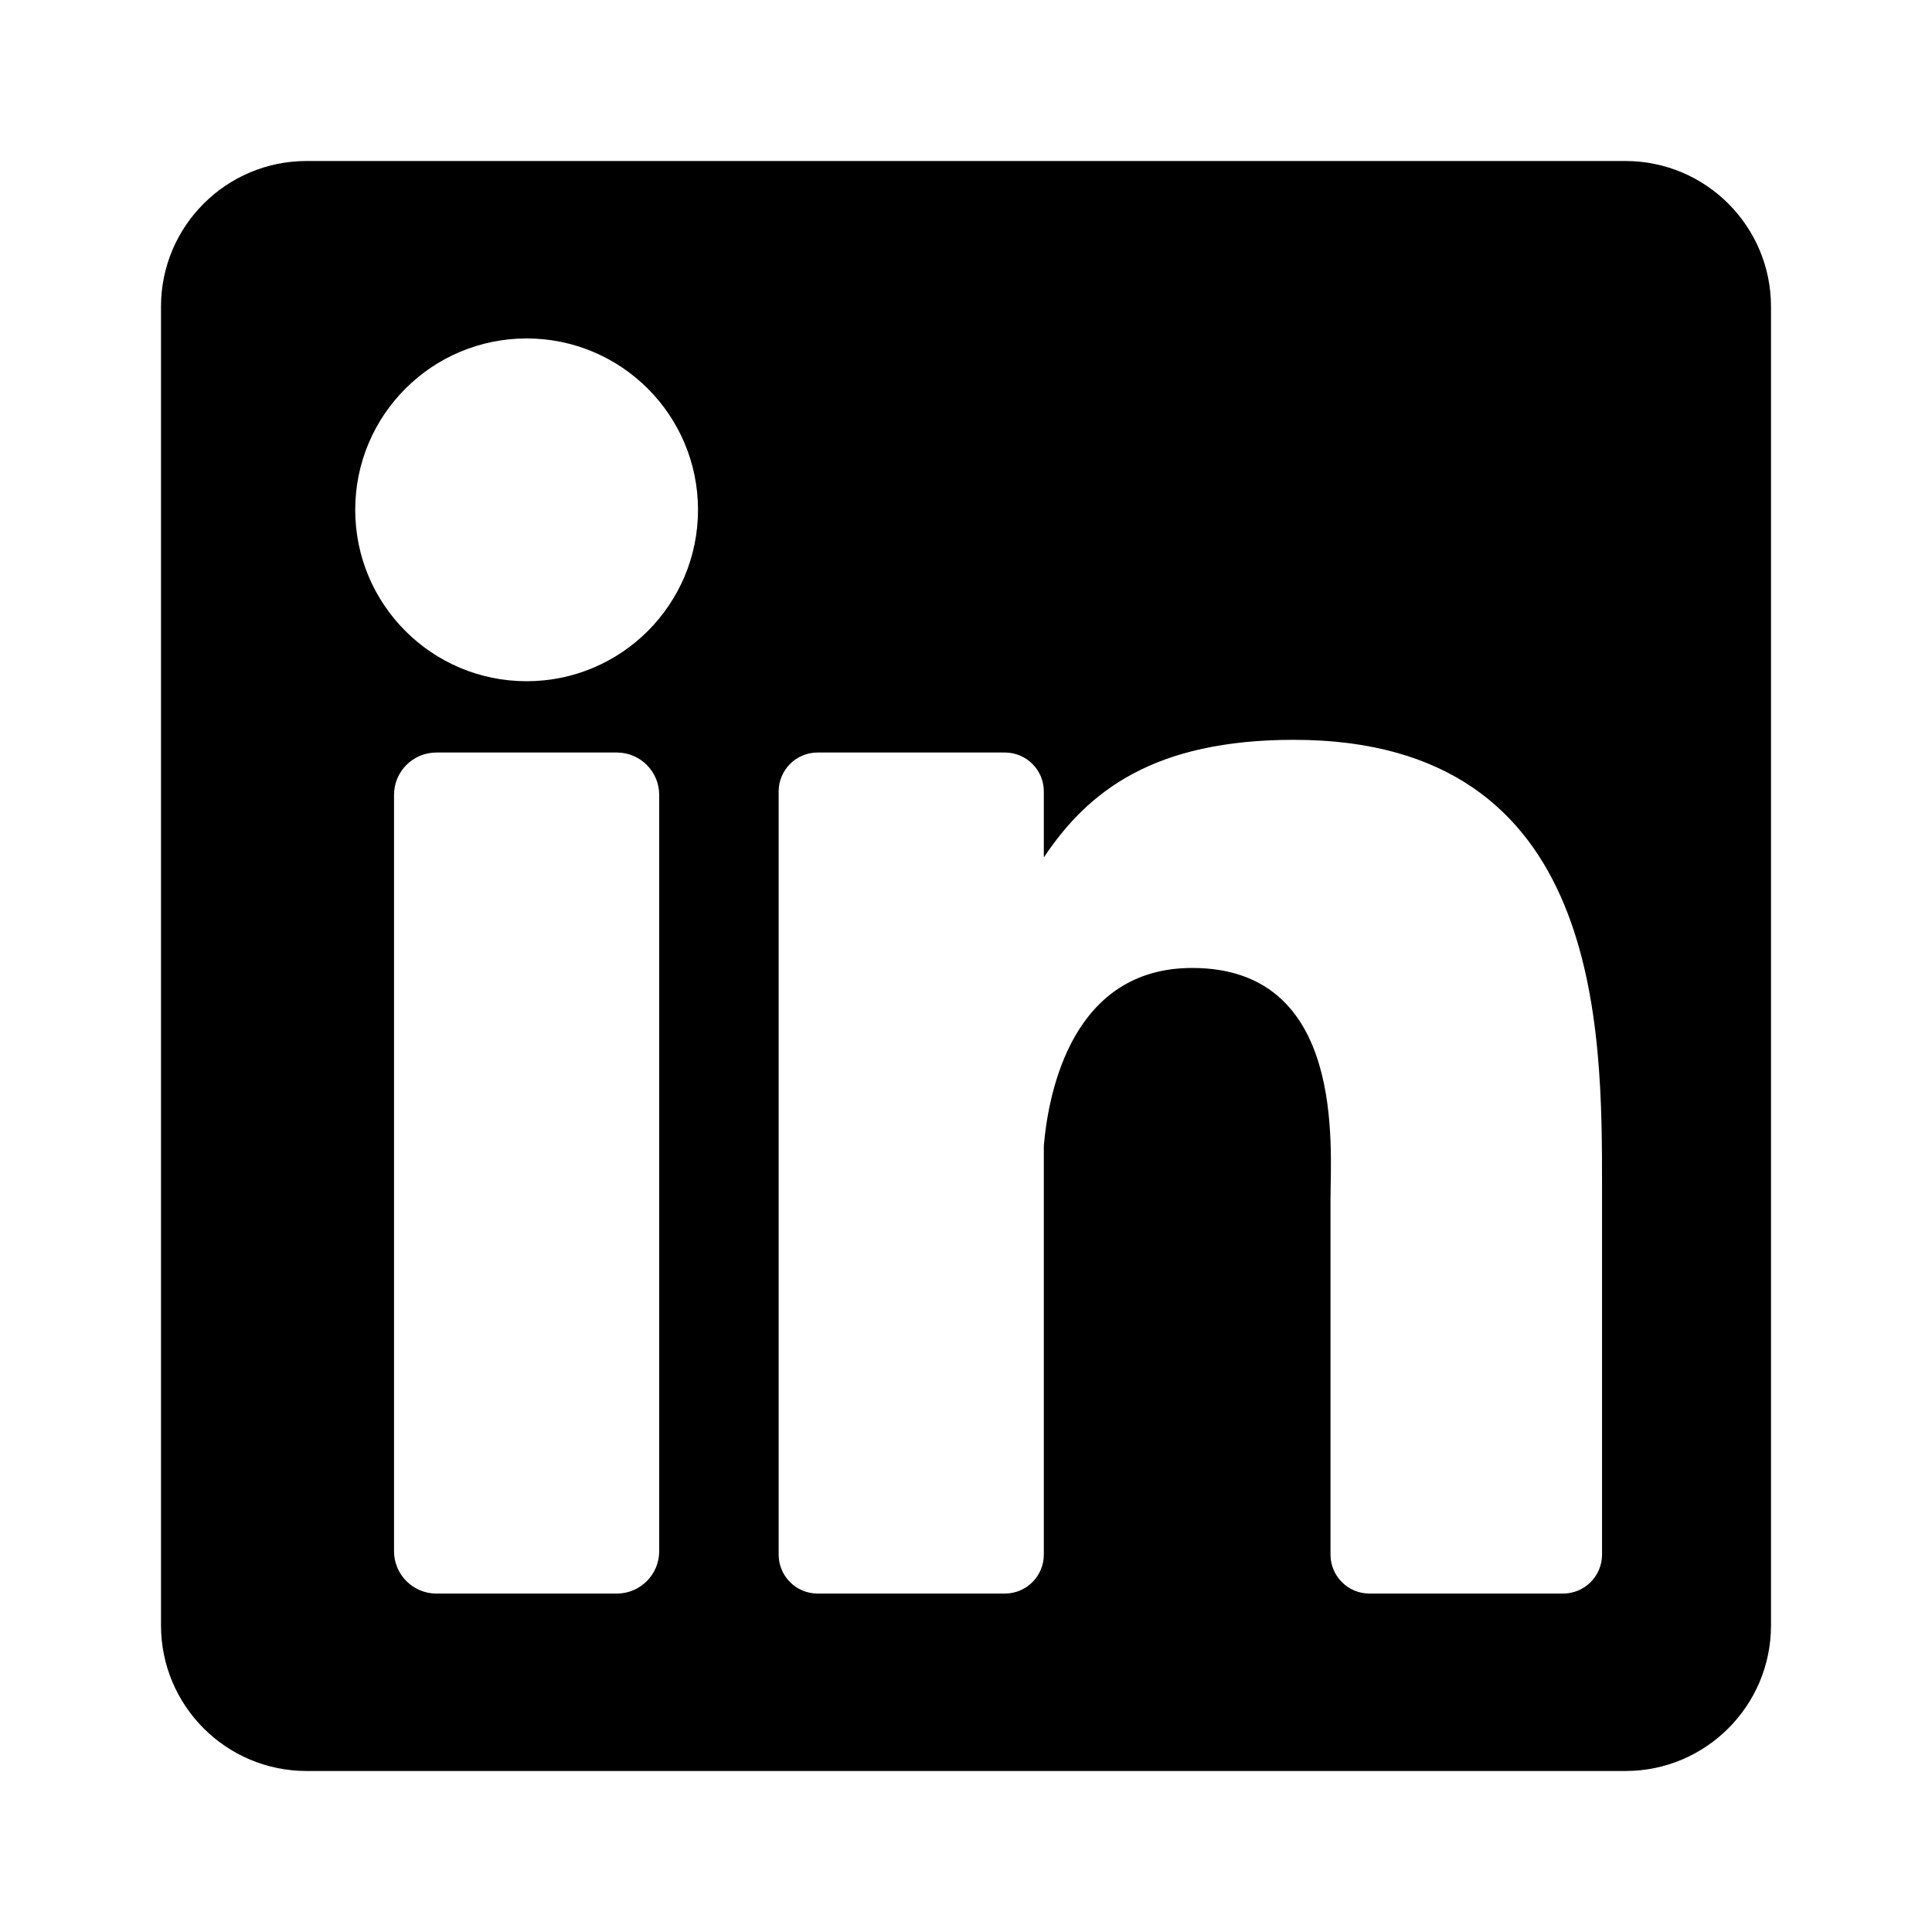
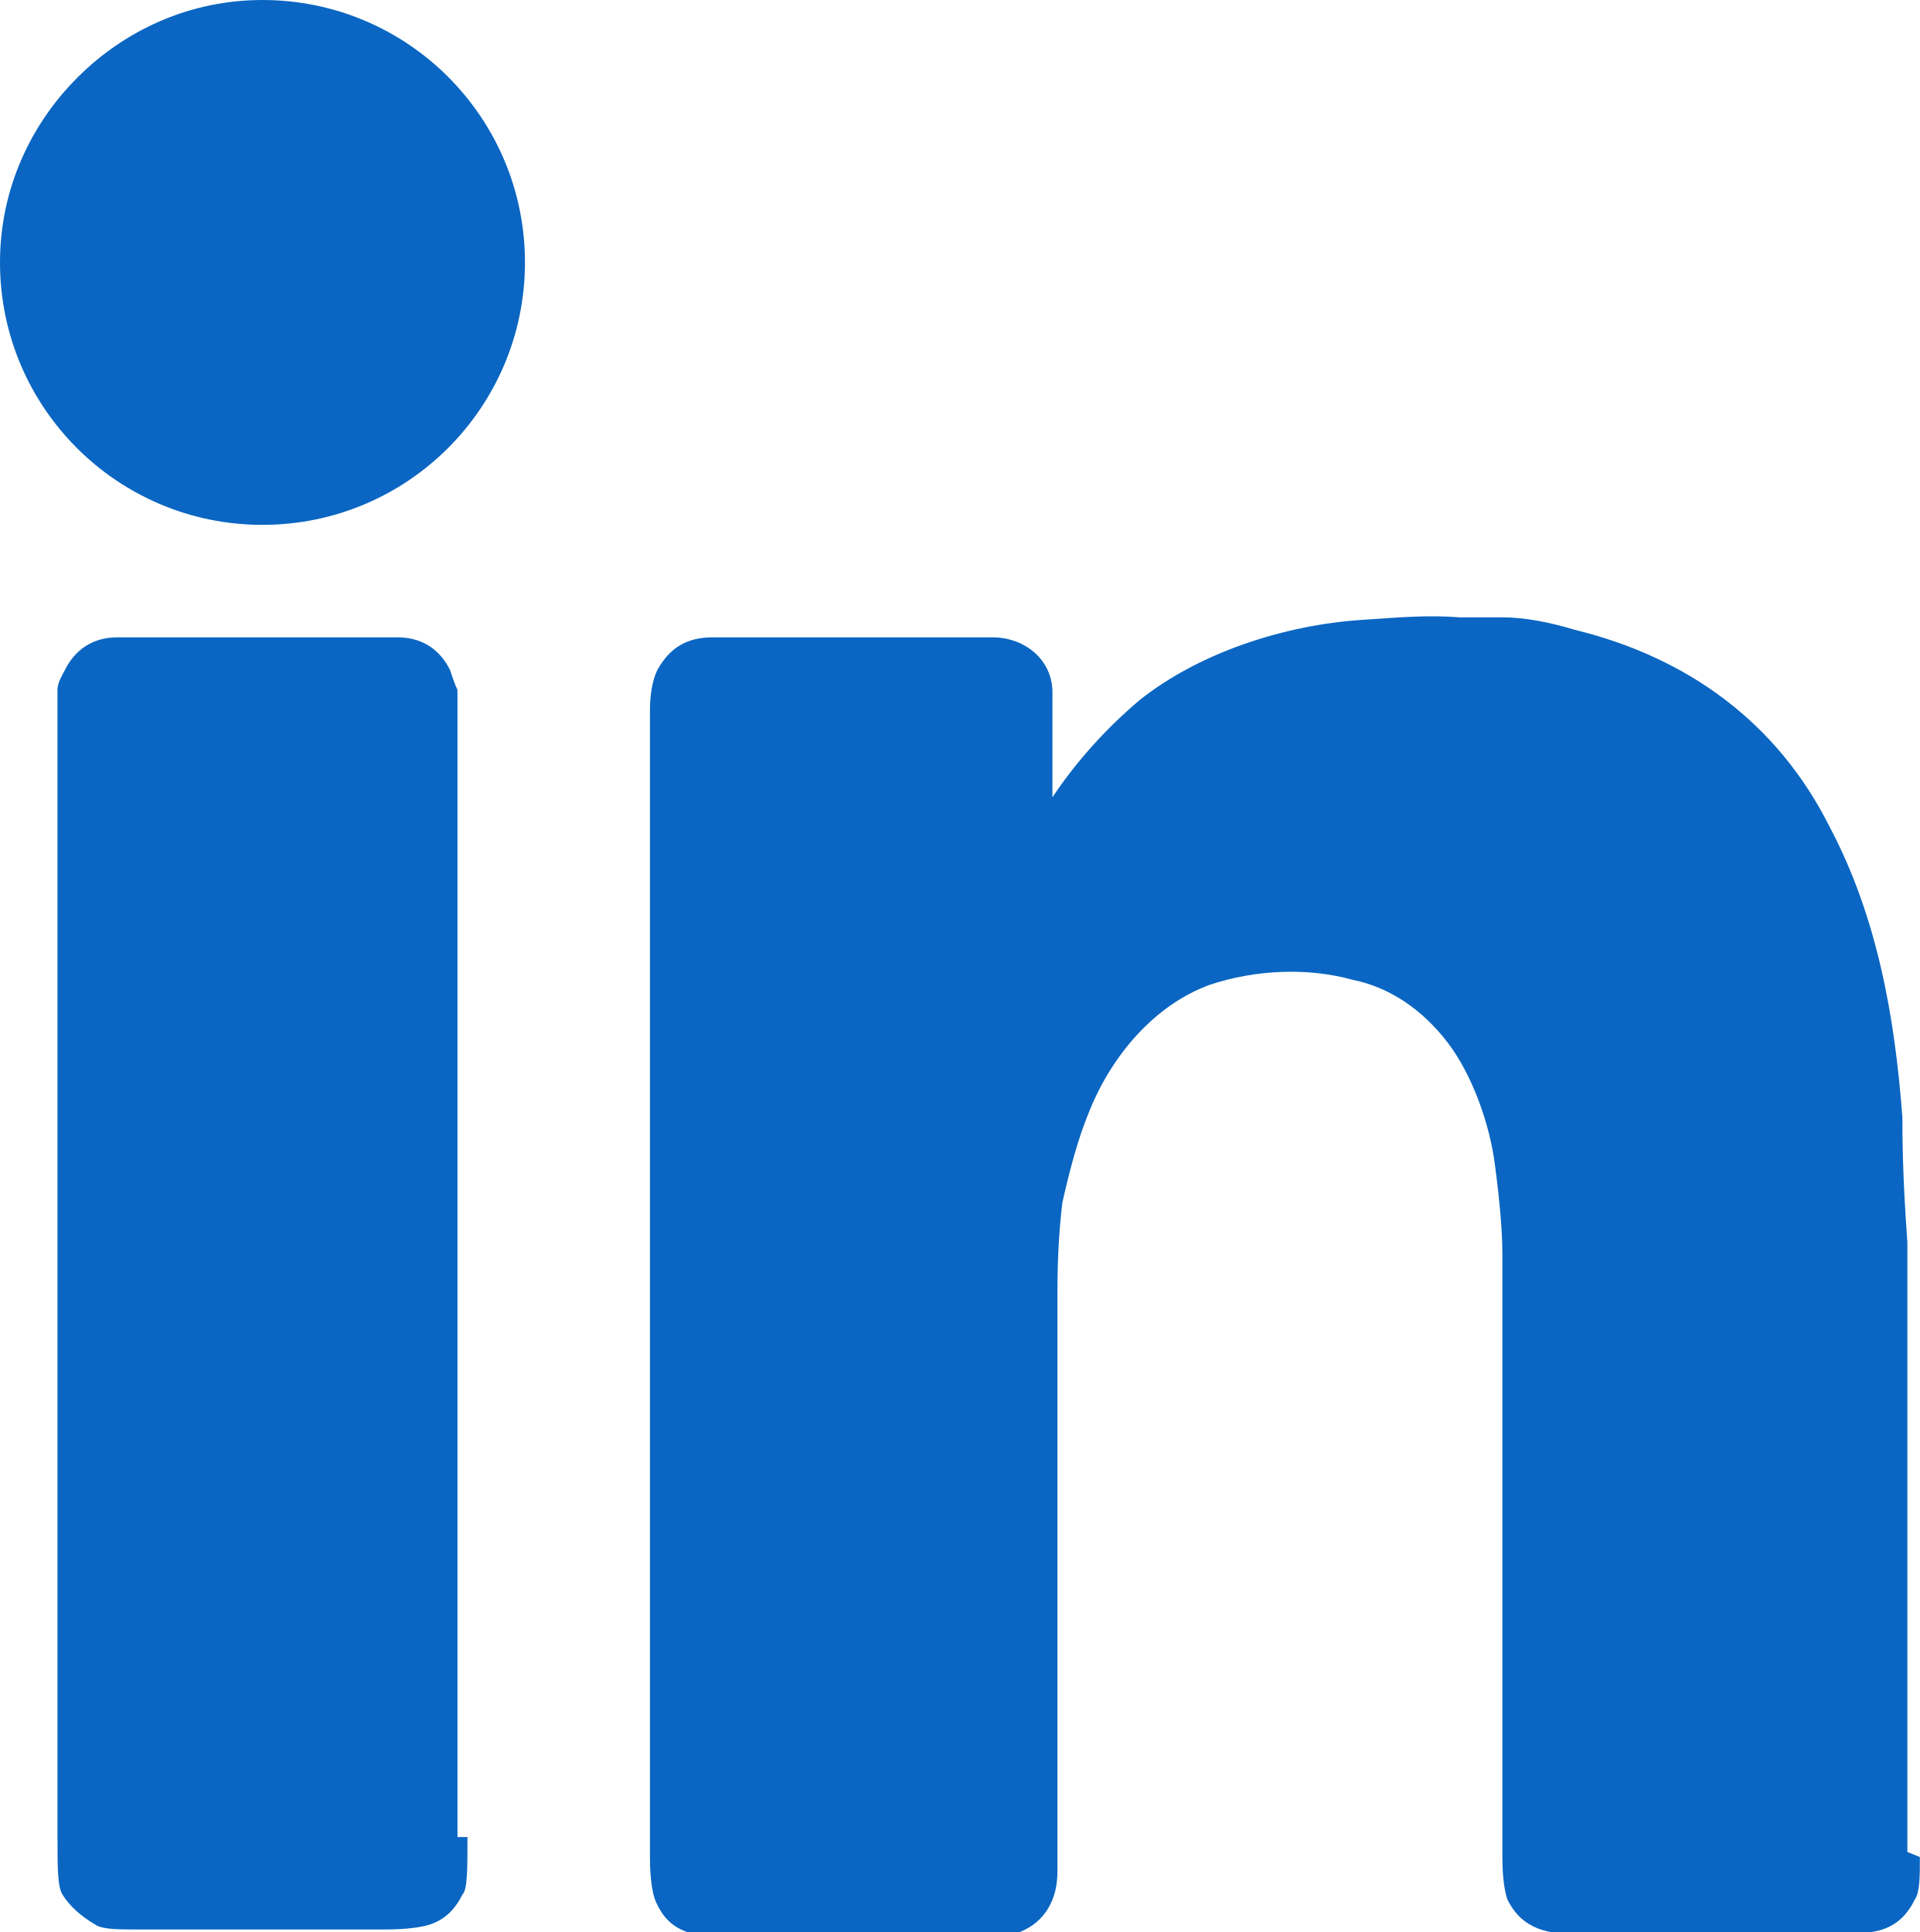
- <svg xmlns="http://www.w3.org/2000/svg" height="64px" width="64px" version="1.1" id="Layer_1" viewBox="-38.2 -38.2 458.40 458.40" xml:space="preserve" fill="#000000" stroke="#000000" transform="matrix(1, 0, 0, 1, 0, 0)rotate(0)" stroke-width="0.004">
-   <g id="SVGRepo_bgCarrier" stroke-width="0" />
-   <g id="SVGRepo_tracerCarrier" stroke-linecap="round" stroke-linejoin="round" stroke="#CCCCCC" stroke-width="4.584" />
-   <g id="SVGRepo_iconCarrier">
-     <path style="fill:#000000;" d="M347.445,0H34.555C15.471,0,0,15.471,0,34.555v312.889C0,366.529,15.471,382,34.555,382h312.889 C366.529,382,382,366.529,382,347.444V34.555C382,15.471,366.529,0,347.445,0z M118.207,329.844c0,5.554-4.502,10.056-10.056,10.056 H65.345c-5.554,0-10.056-4.502-10.056-10.056V150.403c0-5.554,4.502-10.056,10.056-10.056h42.806 c5.554,0,10.056,4.502,10.056,10.056V329.844z M86.748,123.432c-22.459,0-40.666-18.207-40.666-40.666S64.289,42.1,86.748,42.1 s40.666,18.207,40.666,40.666S109.208,123.432,86.748,123.432z M341.91,330.654c0,5.106-4.14,9.246-9.246,9.246H286.73 c-5.106,0-9.246-4.14-9.246-9.246v-84.168c0-12.556,3.683-55.021-32.813-55.021c-28.309,0-34.051,29.066-35.204,42.11v97.079 c0,5.106-4.139,9.246-9.246,9.246h-44.426c-5.106,0-9.246-4.14-9.246-9.246V149.593c0-5.106,4.14-9.246,9.246-9.246h44.426 c5.106,0,9.246,4.14,9.246,9.246v15.655c10.497-15.753,26.097-27.912,59.312-27.912c73.552,0,73.131,68.716,73.131,106.472 L341.91,330.654L341.91,330.654z" />
+ <svg xmlns="http://www.w3.org/2000/svg" id="Layer_2" data-name="Layer 2" viewBox="0 0 7.68 7.73">
+   <defs>
+     <style>
+       .cls-1 {
+         fill: #0a66c2;
+       }
+     </style>
+   </defs>
+   <g id="Layer_1-2" data-name="Layer 1">
+     <g>
+       <path class="cls-1" d="M7.68,7.43c0,.08,0,.14-.02.17-.03.06-.07.1-.13.12-.03.01-.09.02-.18.02-.36,0-.7,0-1.02,0-.14,0-.24-.02-.3-.14-.01-.03-.02-.08-.02-.17,0-1.06,0-1.86,0-2.41,0-.09-.01-.21-.03-.36-.02-.16-.09-.36-.19-.49-.1-.13-.23-.22-.38-.25-.18-.05-.39-.04-.57.02-.22.08-.39.28-.48.5-.05.12-.08.24-.11.37-.01.08-.02.2-.02.36,0,.64,0,1.41,0,2.32,0,.11-.05.2-.15.24-.03.01-.09.02-.18.02-.61,0-.92,0-.94,0-.16,0-.28,0-.34-.15-.01-.03-.02-.08-.02-.17V2.84c0-.06.01-.12.03-.16.05-.09.12-.13.22-.13.18,0,.55,0,1.12,0,.13,0,.24.09.24.22,0,.15,0,.29,0,.42,0,0,0,0,0,0,0,0,0,0,0,0,.1-.15.22-.28.35-.39.24-.19.58-.3.89-.32.15-.01.26-.02.39-.01.08,0,.12,0,.13,0,0,0,.01,0,.04,0,.09,0,.19.02.29.05.45.11.81.37,1.02.79.19.36.26.76.29,1.16,0,.06,0,.23.02.5,0,.15,0,.31,0,.5,0,.83,0,1.47,0,1.94Z" />
+       <path class="cls-1" d="M1.87,7.35c0,.13,0,.21-.02.23-.03.06-.07.1-.13.12-.03.01-.09.02-.18.02-.03,0-.19,0-.49,0s-.46,0-.49,0c-.09,0-.15,0-.18-.02-.05-.03-.1-.07-.13-.12-.02-.03-.02-.11-.02-.23,0-.32,0-1.82,0-4.5,0-.04,0-.07,0-.09,0-.03.02-.06.03-.08.04-.08.11-.13.21-.13.01,0,.2,0,.56,0s.55,0,.56,0c.1,0,.17.05.21.13.01.03.02.06.03.08,0,.02,0,.05,0,.09,0,2.67,0,4.17,0,4.5Z" />
+       <path class="cls-1" d="M1.05,0c.58,0,1.05.47,1.05,1.05s-.47,1.05-1.05,1.05-1.05-.47-1.05-1.05C0,.76.12.5.31.31c.19-.19.45-.31.74-.31Z" />
+     </g>
  </g>
</svg>
